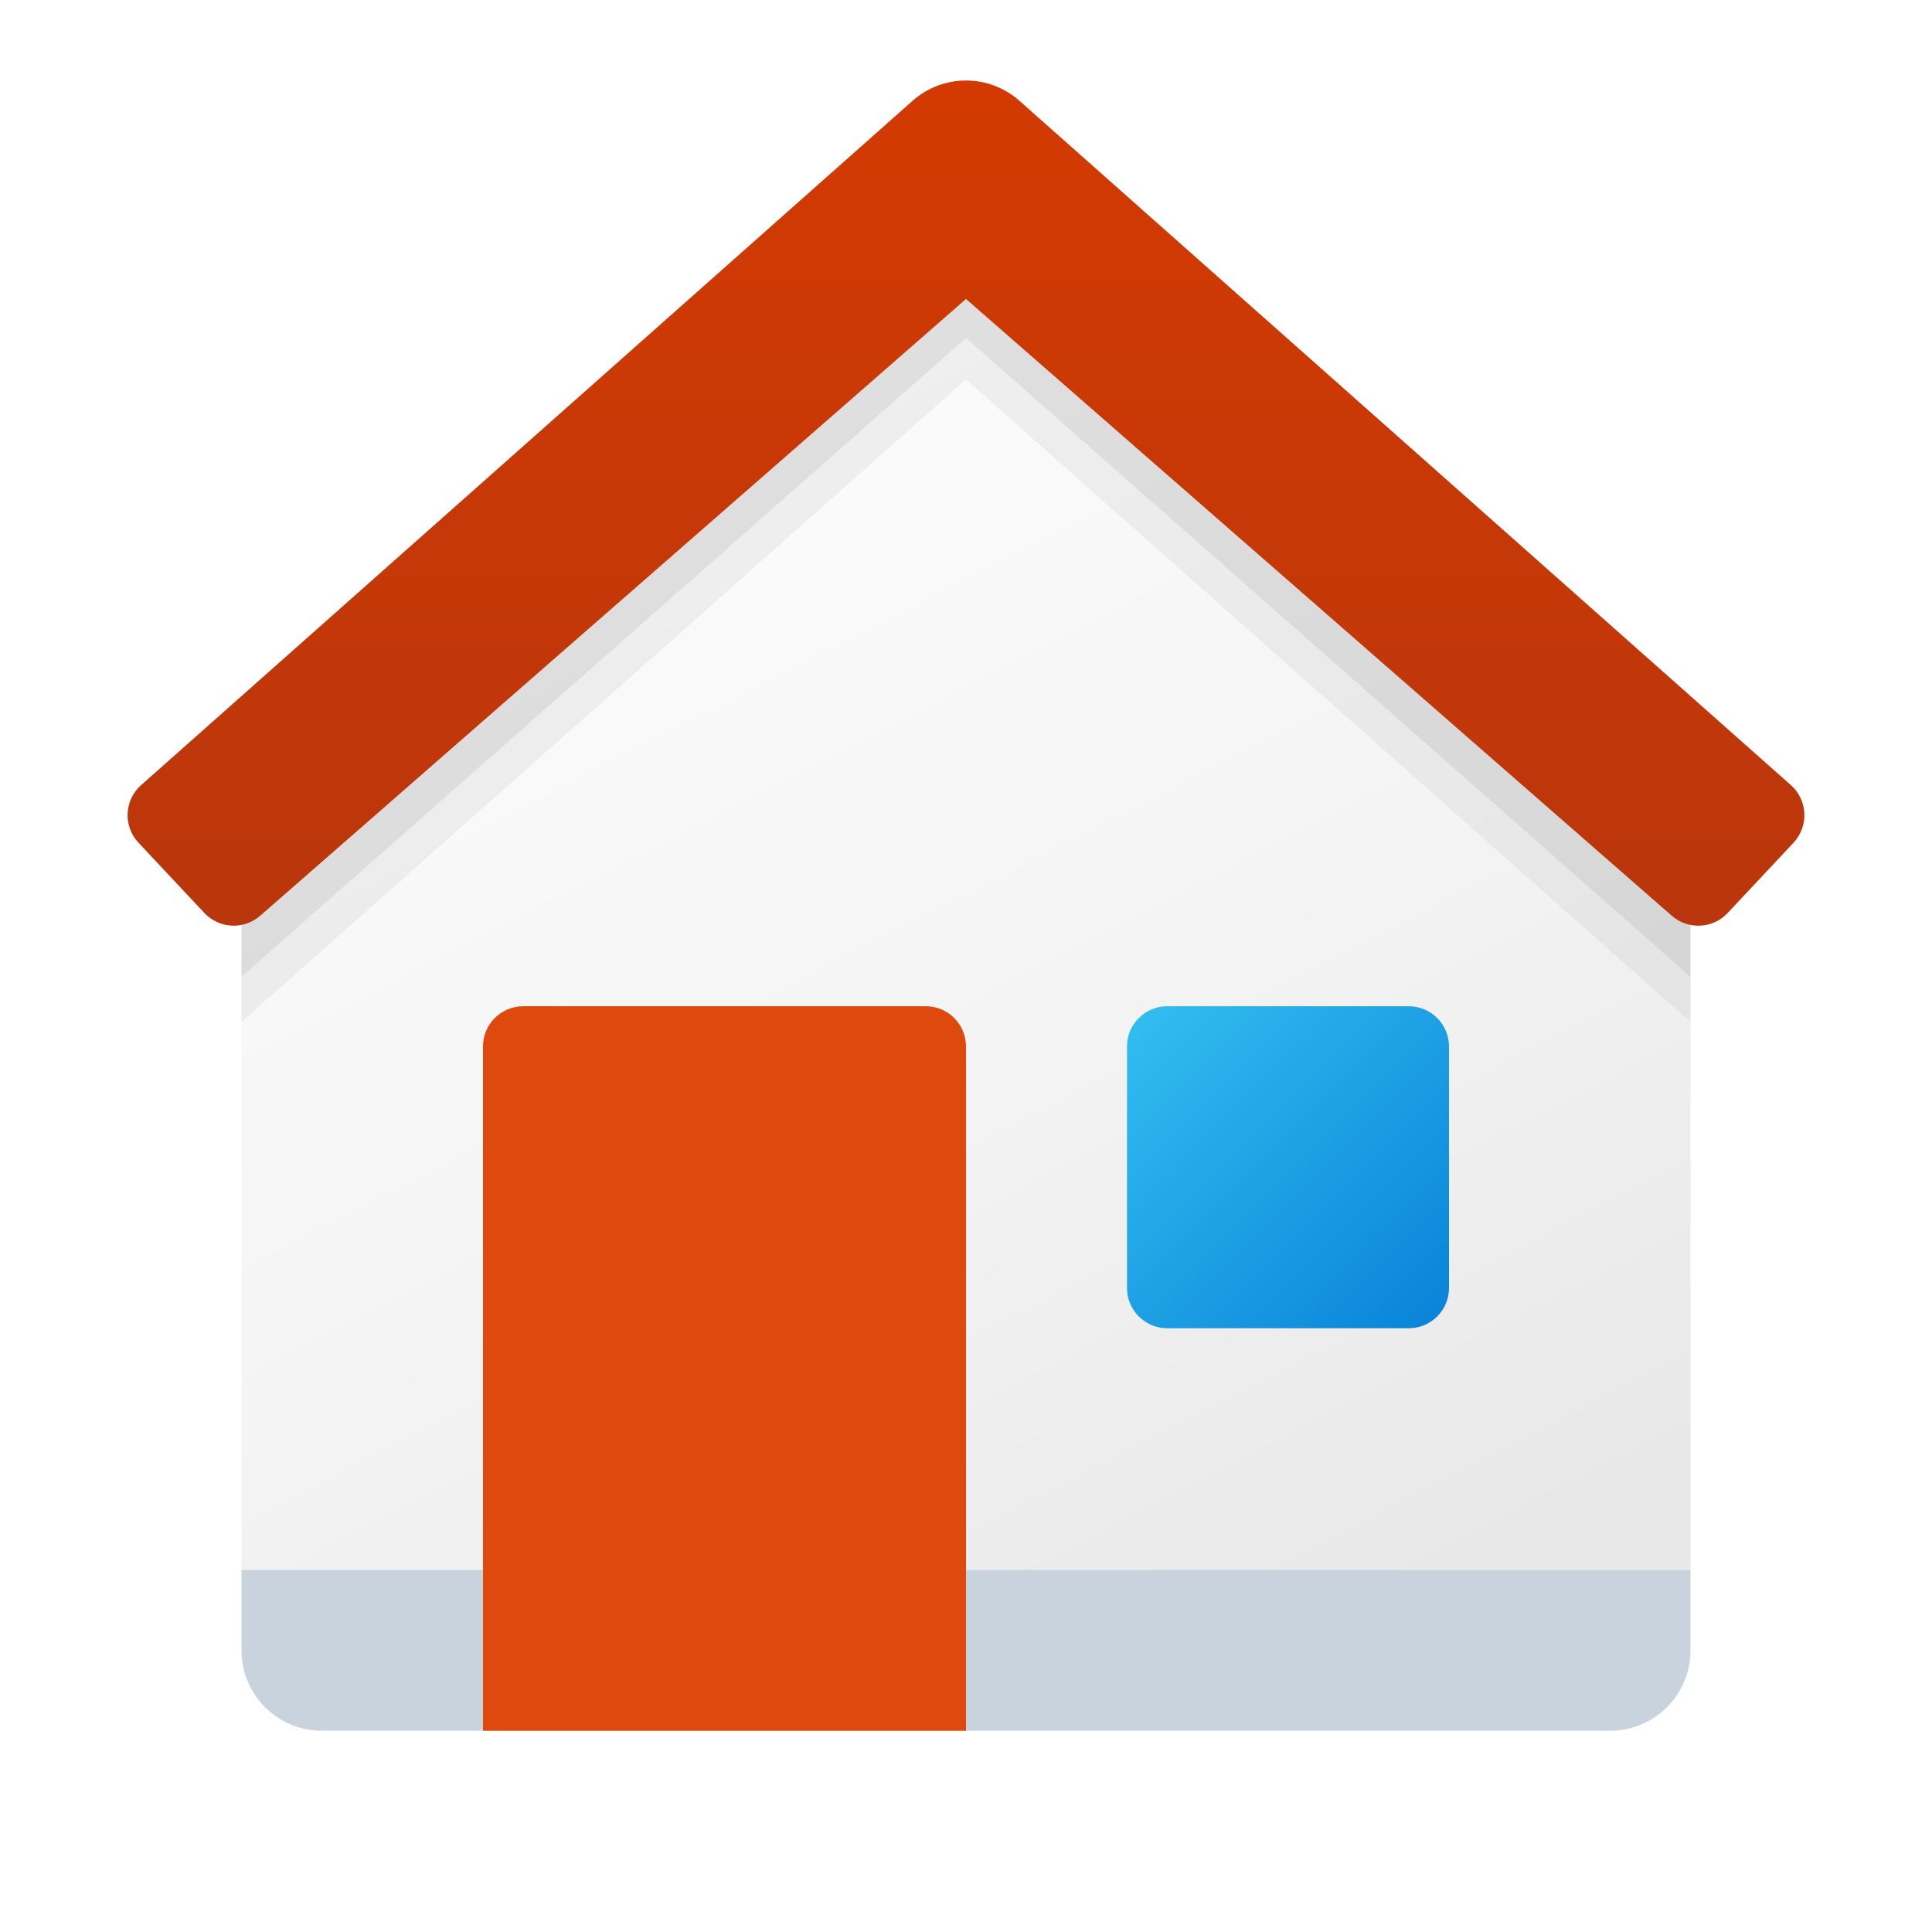
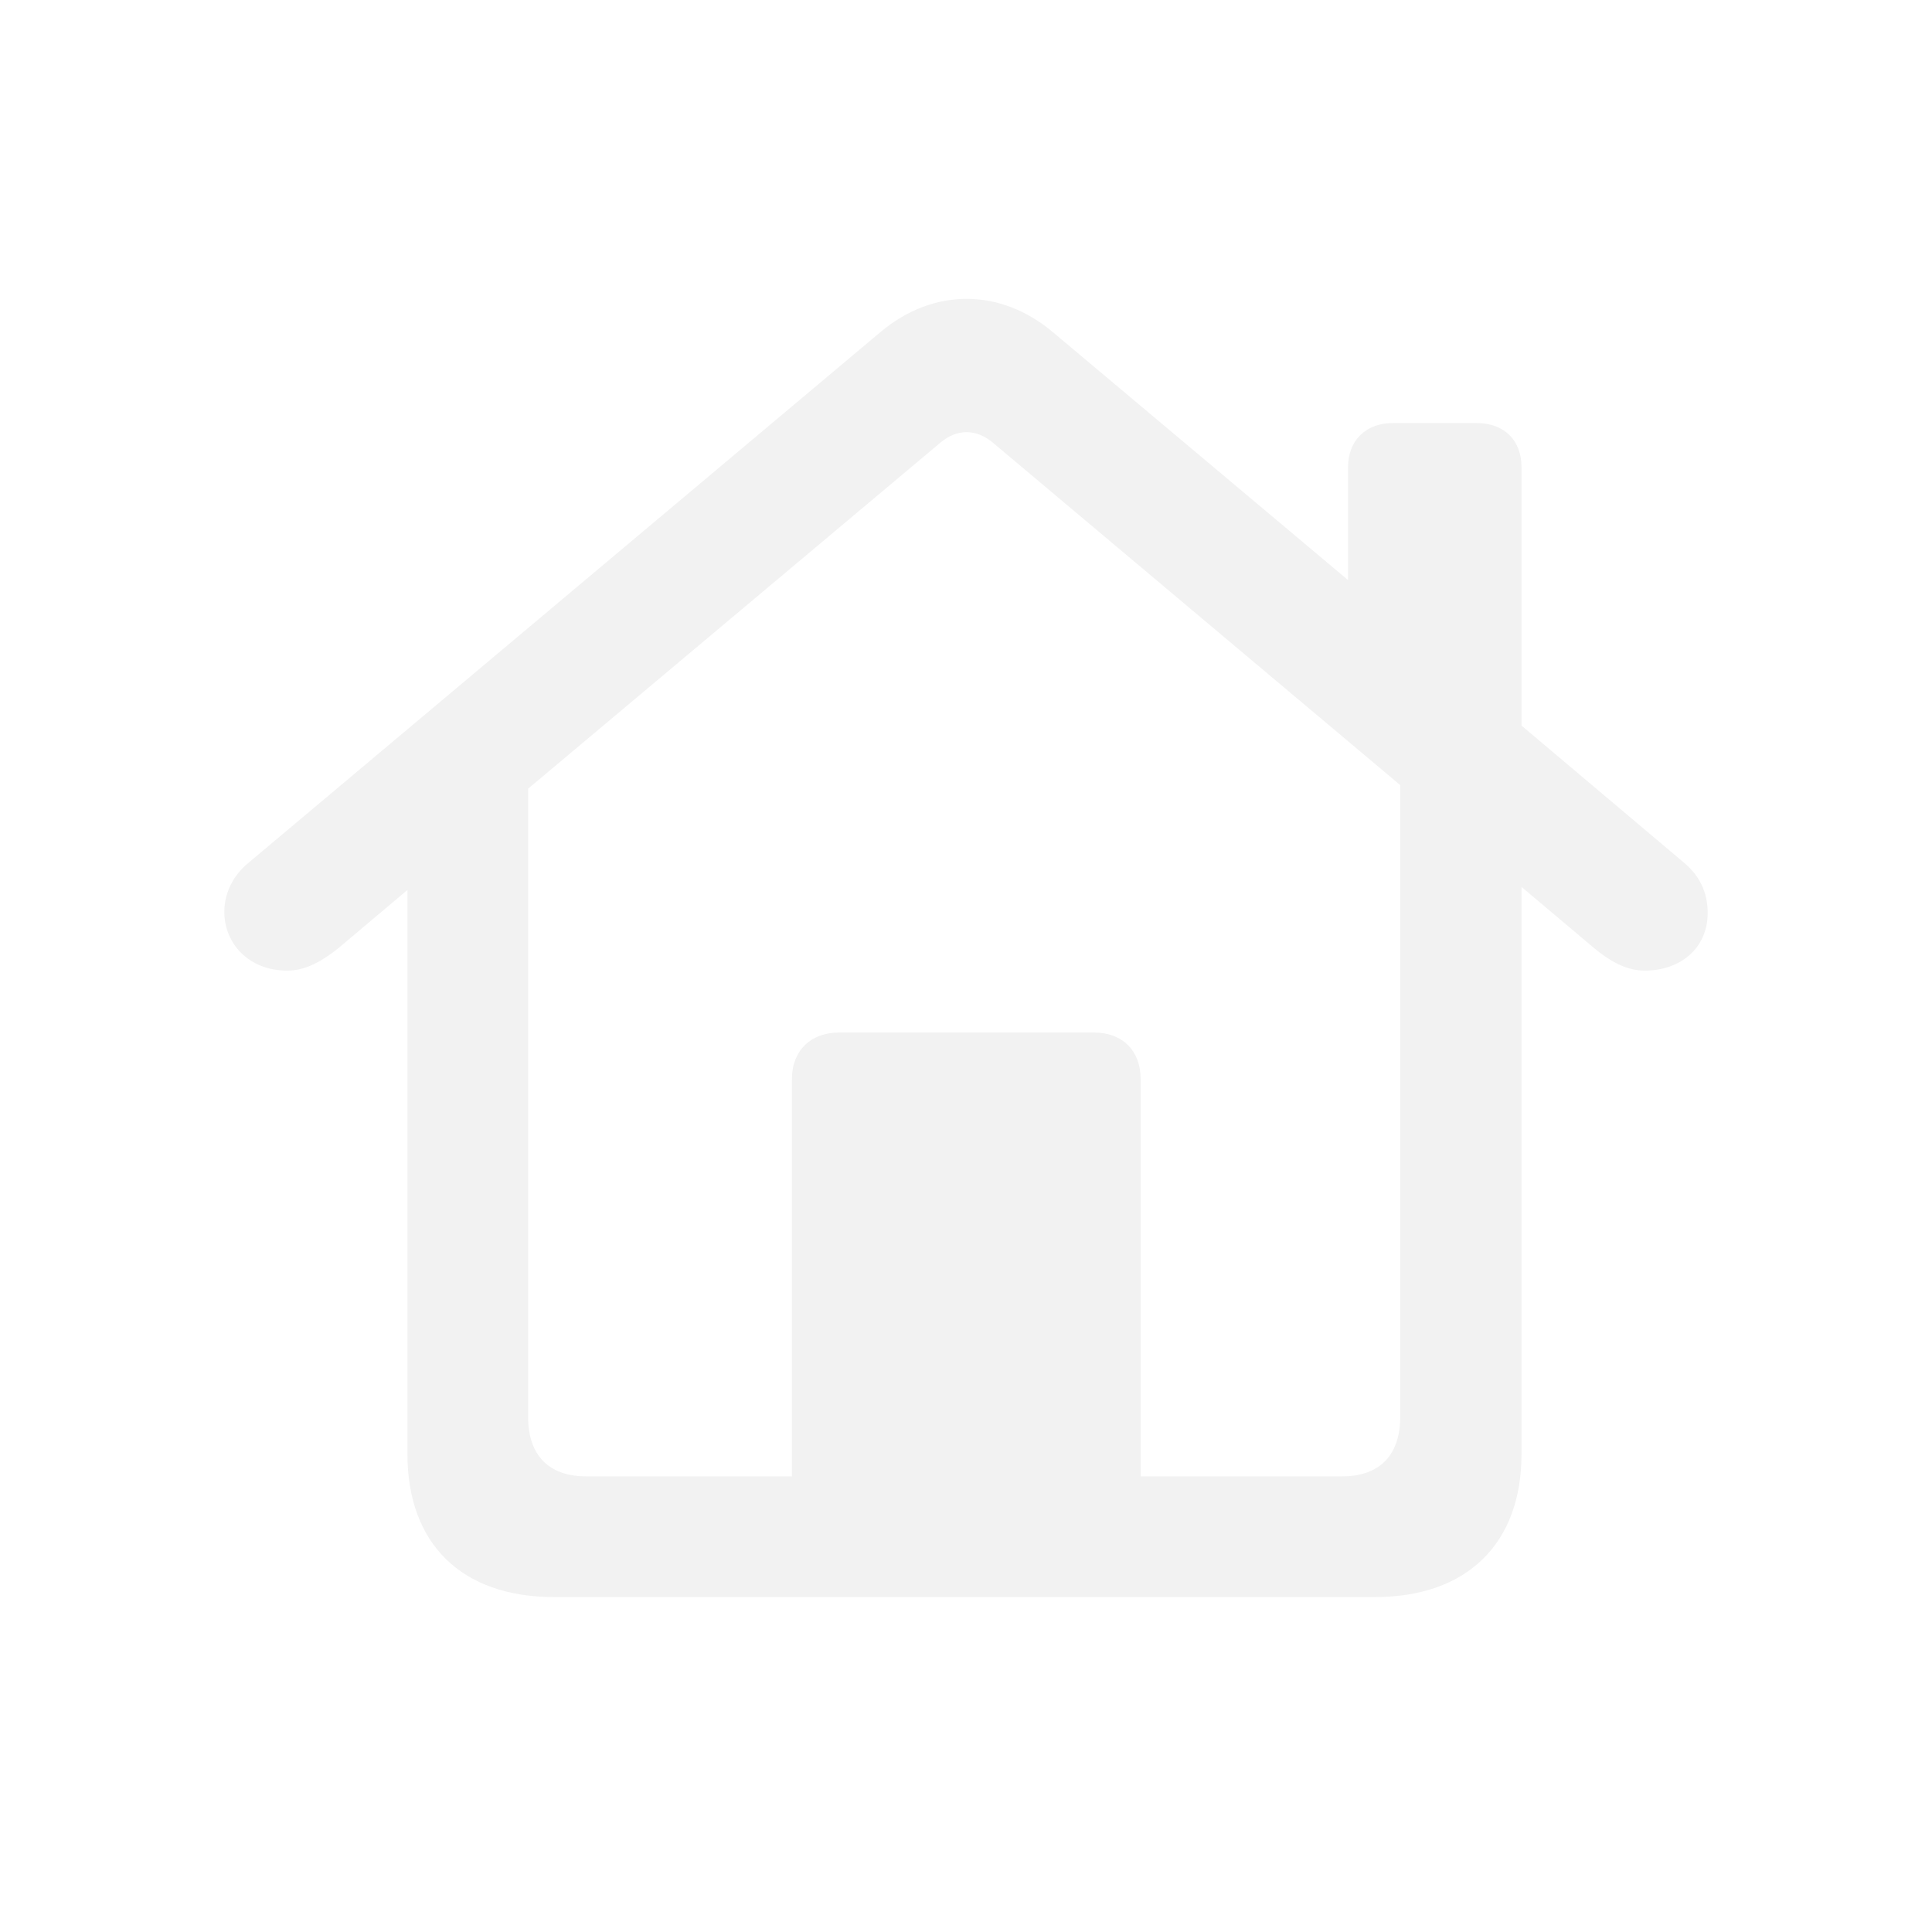
- <svg xmlns="http://www.w3.org/2000/svg" viewBox="0 0 48 48" width="48px" height="48px">
-   <linearGradient id="jv689zNUBazMNK6AOyXtga" x1="6" x2="42" y1="41" y2="41" gradientUnits="userSpaceOnUse">
-     <stop offset="0" stop-color="#c8d3de" />
-     <stop offset="1" stop-color="#c8d3de" />
-   </linearGradient>
-   <path fill="url(#jv689zNUBazMNK6AOyXtga)" d="M42,39H6v2c0,1.105,0.895,2,2,2h32c1.105,0,2-0.895,2-2V39z" />
-   <linearGradient id="jv689zNUBazMNK6AOyXtgb" x1="14.095" x2="31.385" y1="10.338" y2="43.787" gradientUnits="userSpaceOnUse">
-     <stop offset="0" stop-color="#fcfcfc" />
-     <stop offset=".495" stop-color="#f4f4f4" />
-     <stop offset=".946" stop-color="#e8e8e8" />
-     <stop offset="1" stop-color="#e8e8e8" />
-   </linearGradient>
-   <path fill="url(#jv689zNUBazMNK6AOyXtgb)" d="M42,39H6V20L24,3l18,17V39z" />
-   <path fill="#de490d" d="M13,25h10c0.552,0,1,0.448,1,1v17H12V26C12,25.448,12.448,25,13,25z" />
-   <path d="M24,4c-0.474,0-0.948,0.168-1.326,0.503l-5.359,4.811L6,20v5.39L24,9.428L42,25.39V20L30.685,9.314 l-5.359-4.811C24.948,4.168,24.474,4,24,4z" opacity=".05" />
-   <path d="M24,3c-0.474,0-0.948,0.167-1.326,0.5l-5.359,4.784L6,18.909v5.359L24,8.397l18,15.871v-5.359 L30.685,8.284L25.326,3.5C24.948,3.167,24.474,3,24,3z" opacity=".07" />
-   <linearGradient id="jv689zNUBazMNK6AOyXtgc" x1="24" x2="24" y1="1.684" y2="23.696" gradientUnits="userSpaceOnUse">
-     <stop offset="0" stop-color="#d43a02" />
-     <stop offset="1" stop-color="#b9360c" />
-   </linearGradient>
-   <path fill="url(#jv689zNUBazMNK6AOyXtgc)" d="M44.495,19.507L25.326,2.503C24.948,2.168,24.474,2,24,2s-0.948,0.168-1.326,0.503 L3.505,19.507c-0.42,0.374-0.449,1.02-0.064,1.43l1.636,1.745c0.369,0.394,0.984,0.424,1.39,0.067L24,7.428L41.533,22.75 c0.405,0.356,1.021,0.327,1.39-0.067l1.636-1.745C44.944,20.527,44.915,19.881,44.495,19.507z" />
-   <linearGradient id="jv689zNUBazMNK6AOyXtgd" x1="28.05" x2="35.614" y1="25.05" y2="32.614" gradientUnits="userSpaceOnUse">
-     <stop offset="0" stop-color="#33bef0" />
-     <stop offset="1" stop-color="#0a85d9" />
-   </linearGradient>
-   <path fill="url(#jv689zNUBazMNK6AOyXtgd)" d="M29,25h6c0.552,0,1,0.448,1,1v6c0,0.552-0.448,1-1,1h-6c-0.552,0-1-0.448-1-1v-6 C28,25.448,28.448,25,29,25z" />
+ <svg xmlns="http://www.w3.org/2000/svg" width="28" height="28" viewBox="0 0 28 28" fill="none">
+   <path d="M3.251 13.215C3.251 13.672 3.603 14.067 4.165 14.067C4.438 14.067 4.684 13.918 4.903 13.742L5.905 12.898V21.072C5.905 22.373 6.688 23.146 8.032 23.146H19.924C21.26 23.146 22.051 22.373 22.051 21.072V12.854L23.105 13.742C23.316 13.918 23.562 14.067 23.835 14.067C24.354 14.067 24.749 13.742 24.749 13.232C24.749 12.933 24.635 12.696 24.406 12.503L22.051 10.516V6.772C22.051 6.377 21.796 6.131 21.4 6.131H20.188C19.801 6.131 19.537 6.377 19.537 6.772V8.407L15.257 4.812C14.492 4.171 13.525 4.171 12.761 4.812L3.603 12.503C3.365 12.696 3.251 12.96 3.251 13.215ZM16.531 15.64C16.531 15.227 16.268 14.964 15.854 14.964H12.163C11.75 14.964 11.477 15.227 11.477 15.64V21.397H8.498C7.953 21.397 7.654 21.09 7.654 20.536V11.43L13.622 6.421C13.868 6.21 14.149 6.21 14.396 6.421L20.293 11.378V20.536C20.293 21.09 19.994 21.397 19.449 21.397H16.531V15.64Z" fill="#F2F2F2" />
</svg>
